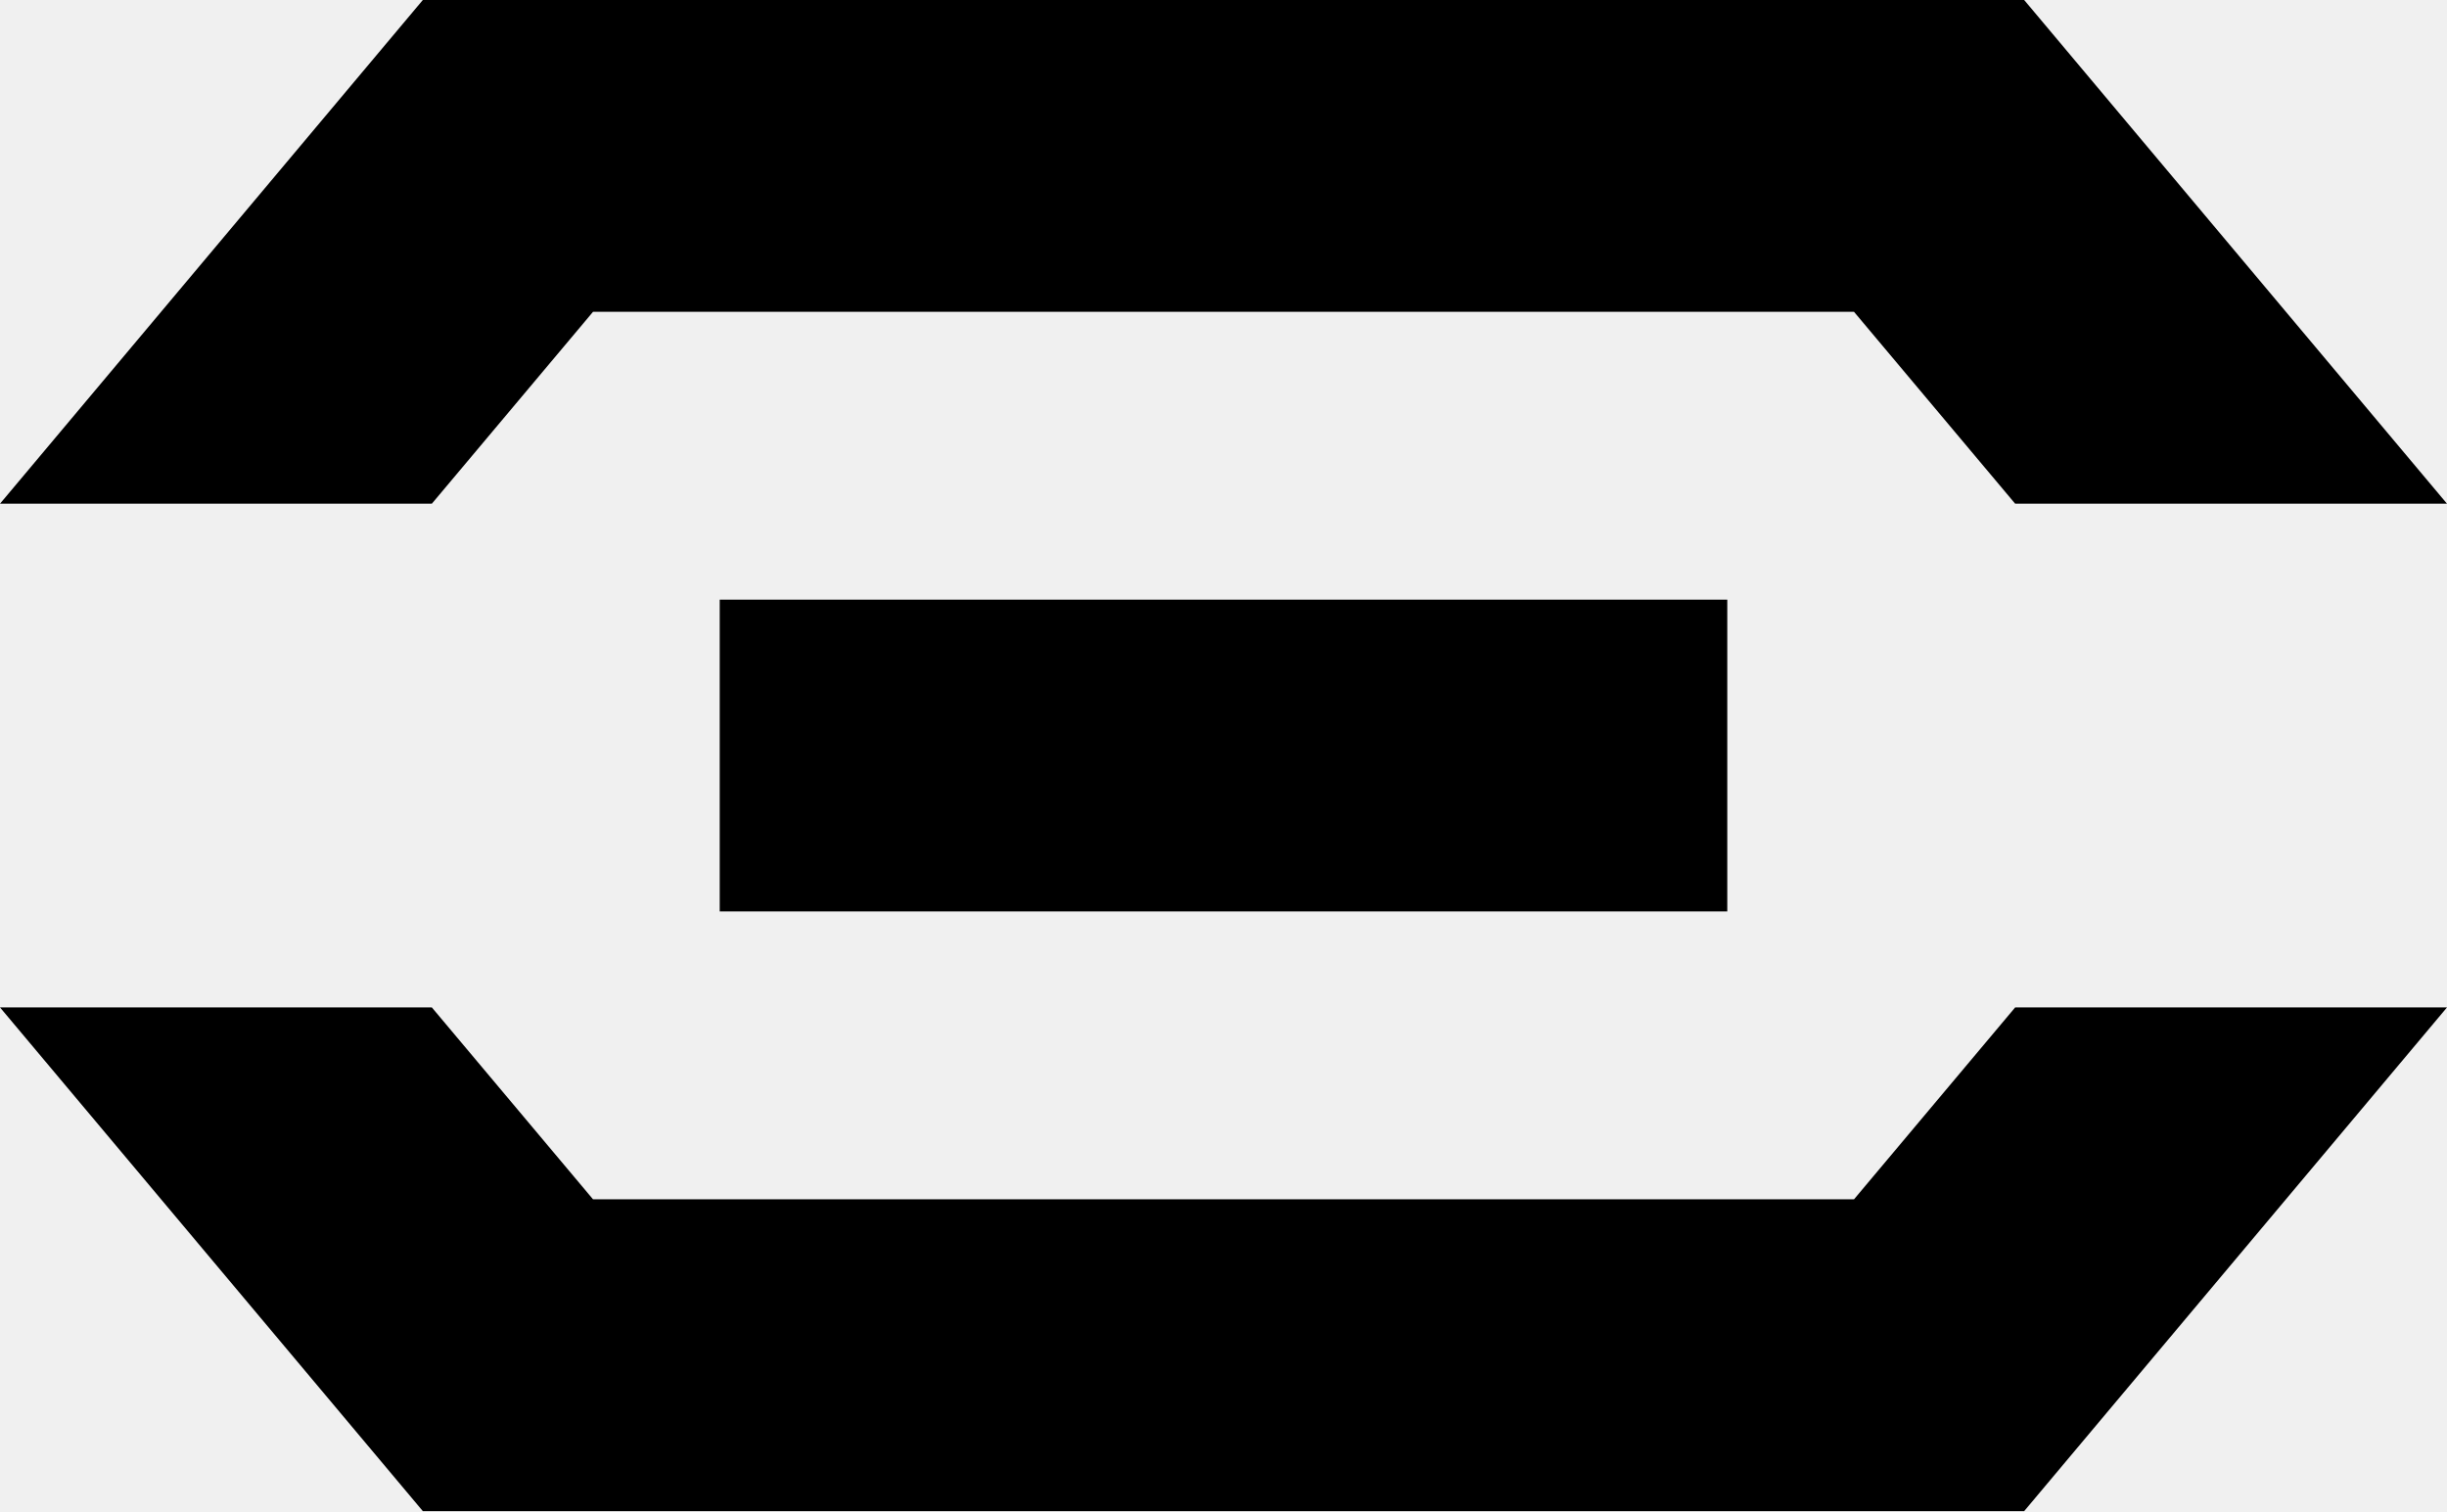
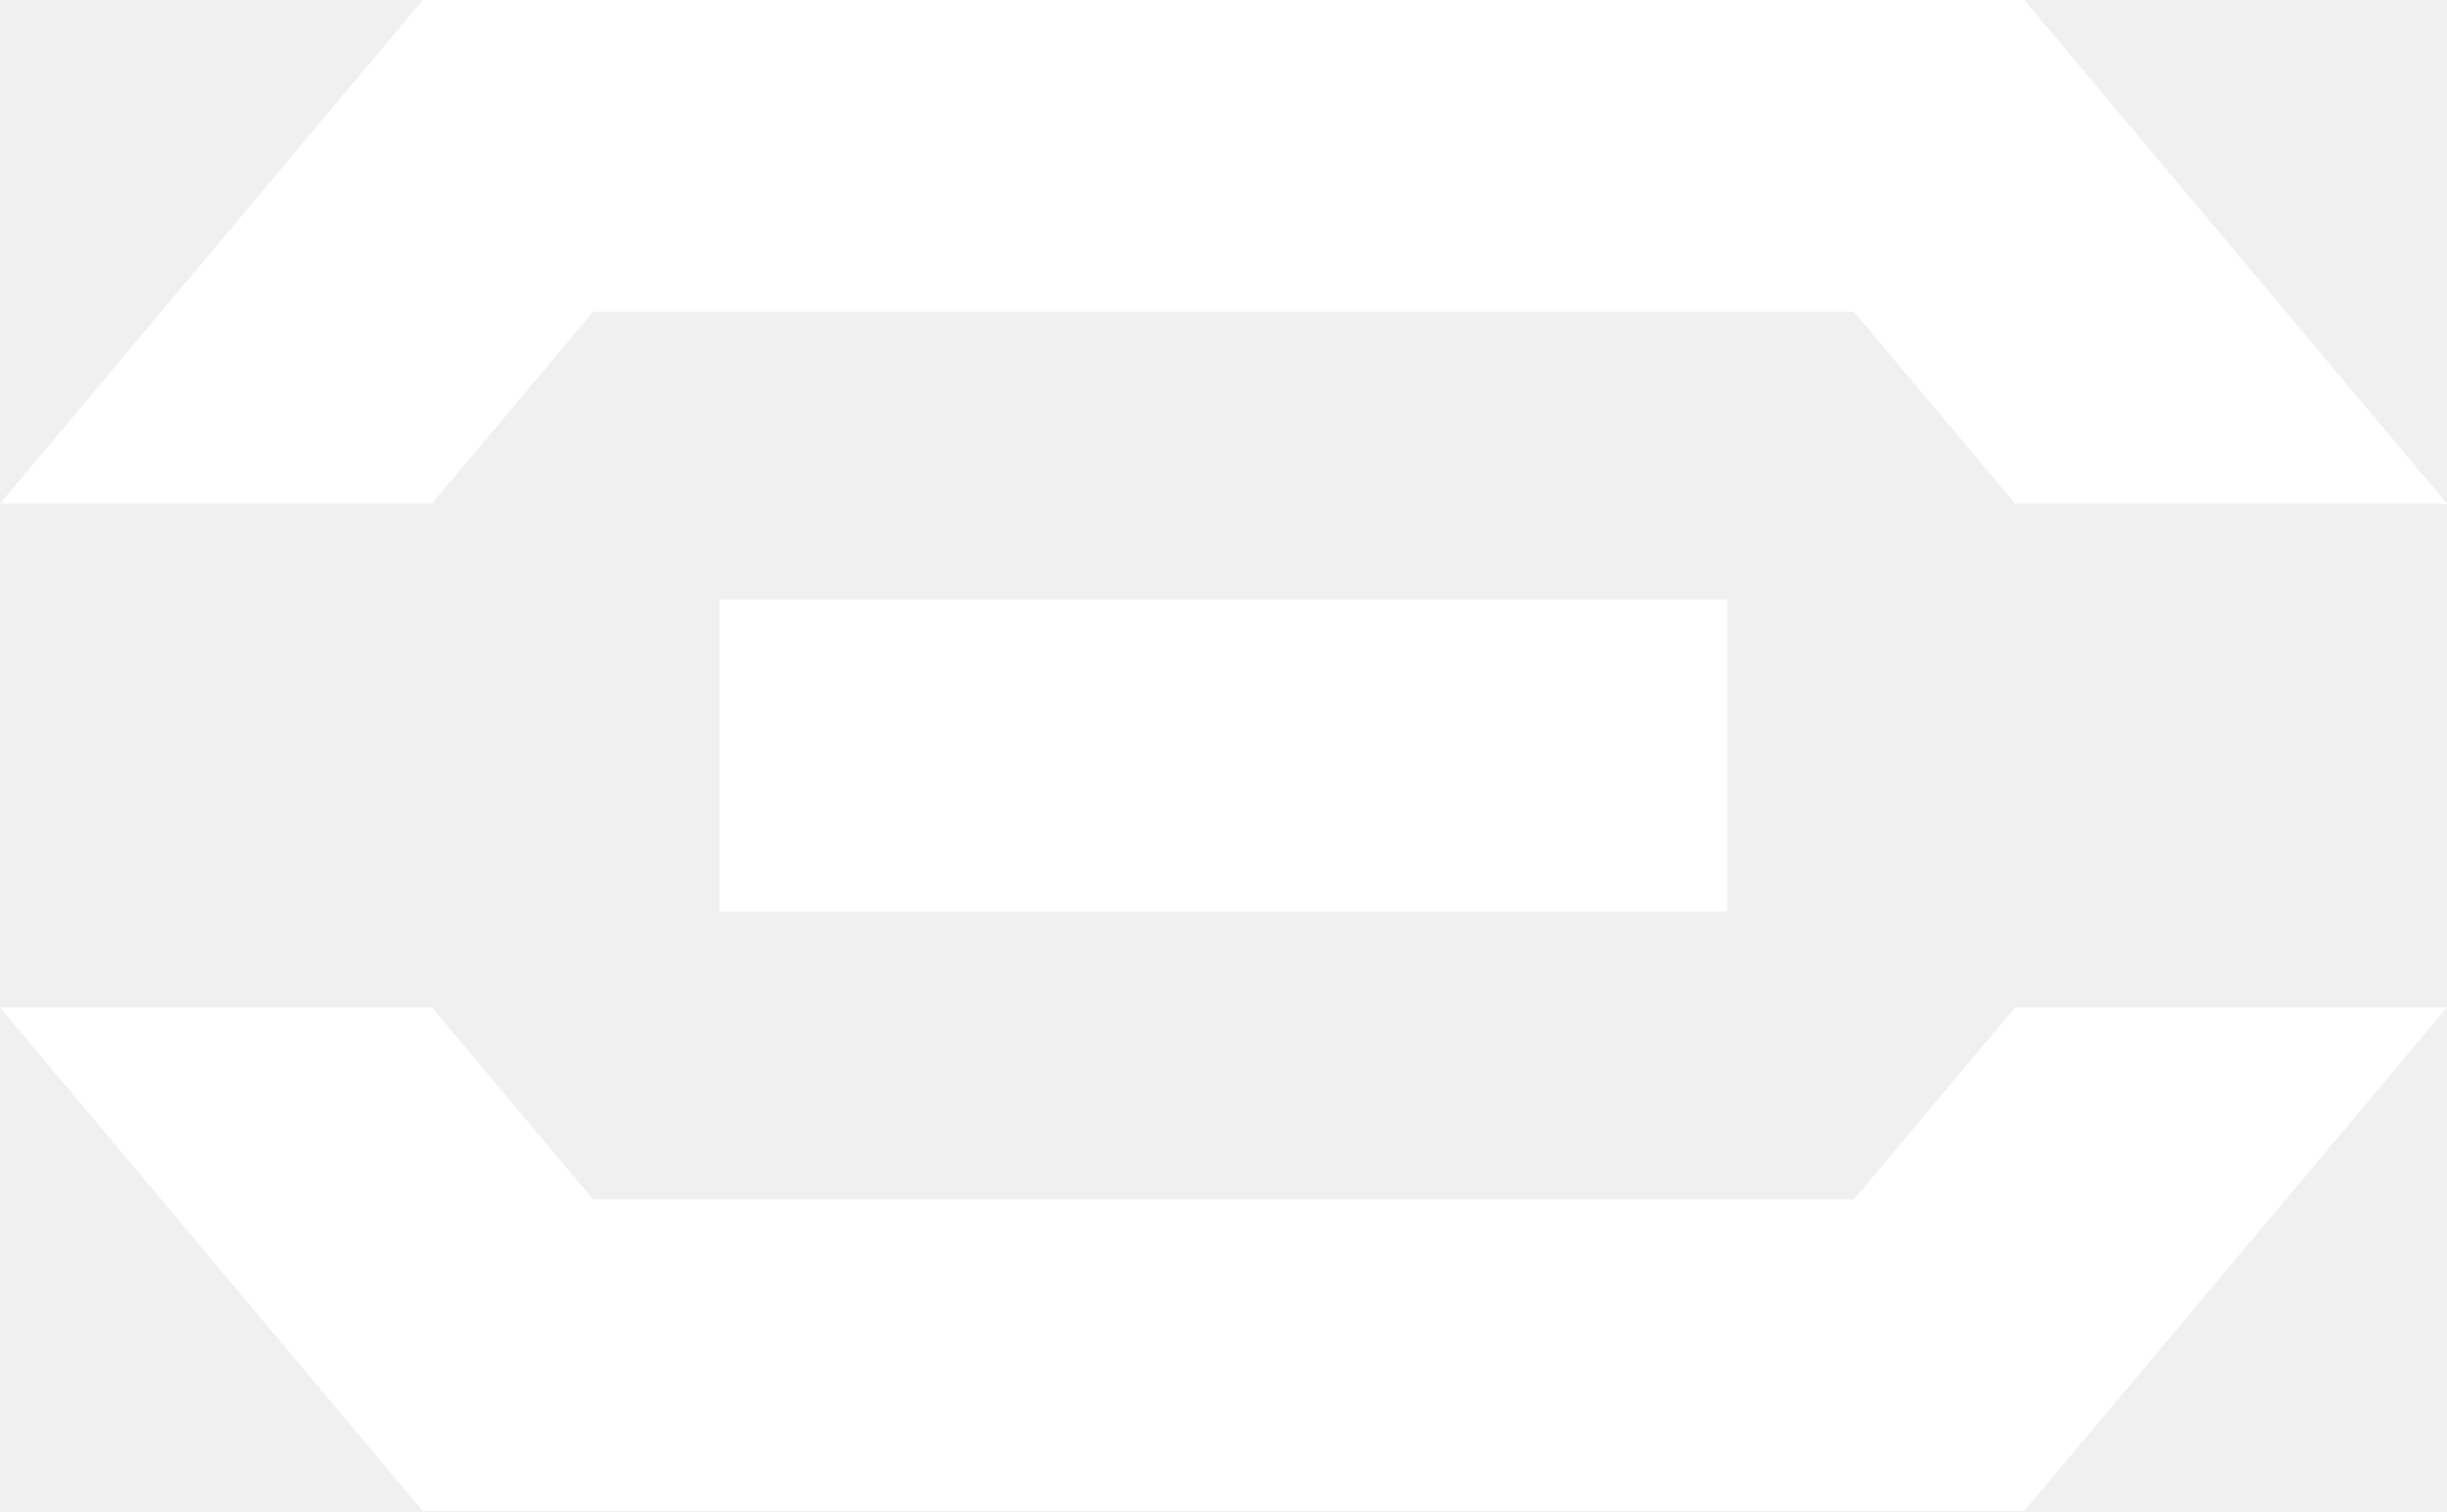
<svg xmlns="http://www.w3.org/2000/svg" width="242.859" height="150">
  <g transform="translate(-399.5235,4451.566) ">
-     <path d="     M 441.488,-4451.566     L 399.524,-4401.566     L 442.382,-4401.566     L 458.38,-4420.614     L 583.529,-4420.614     L 599.524,-4401.566     L 642.383,-4401.566     L 600.418,-4451.566     L 599.524,-4451.566     L 557.561,-4451.566     L 484.346,-4451.566     L 442.382,-4451.566     L 441.488,-4451.566 z     M 470.954,-4392.042     L 470.954,-4361.09     L 570.952,-4361.09     L 570.952,-4392.042     L 470.954,-4392.042 z     M 399.524,-4351.566     L 441.488,-4301.566     L 442.382,-4301.566     L 484.346,-4301.566     L 557.561,-4301.566     L 599.524,-4301.566     L 600.418,-4301.566     L 642.383,-4351.566     L 599.524,-4351.566     L 583.529,-4332.518     L 458.38,-4332.518     L 442.382,-4351.566     L 399.524,-4351.566 z    " style="     fill: #000000;     fill-opacity: 1;     stroke: none;     stroke-width: 6;     stroke-linecap: butt;     stroke-linejoin: round;     stroke-miterlimit: 4;     stroke-dasharray: none;     stroke-dashoffset: 3.6;     stroke-opacity: 1;    " />
+     <path d="     M 441.488,-4451.566     L 399.524,-4401.566     L 442.382,-4401.566     L 458.38,-4420.614     L 583.529,-4420.614     L 599.524,-4401.566     L 642.383,-4401.566     L 600.418,-4451.566     L 599.524,-4451.566     L 557.561,-4451.566     L 484.346,-4451.566     L 442.382,-4451.566     L 441.488,-4451.566 z     M 470.954,-4392.042     L 470.954,-4361.09     L 570.952,-4361.09     L 570.952,-4392.042     L 470.954,-4392.042 z     M 399.524,-4351.566     L 441.488,-4301.566     L 442.382,-4301.566     L 484.346,-4301.566     L 557.561,-4301.566     L 599.524,-4301.566     L 600.418,-4301.566     L 642.383,-4351.566     L 599.524,-4351.566     L 583.529,-4332.518     L 458.38,-4332.518     L 442.382,-4351.566     L 399.524,-4351.566 z    " style="     fill: #ffffff;     fill-opacity: 1;     stroke: none;     stroke-width: 6;     stroke-linecap: butt;     stroke-linejoin: round;     stroke-miterlimit: 4;     stroke-dasharray: none;     stroke-dashoffset: 3.6;     stroke-opacity: 1;    " />
  </g>
</svg>
